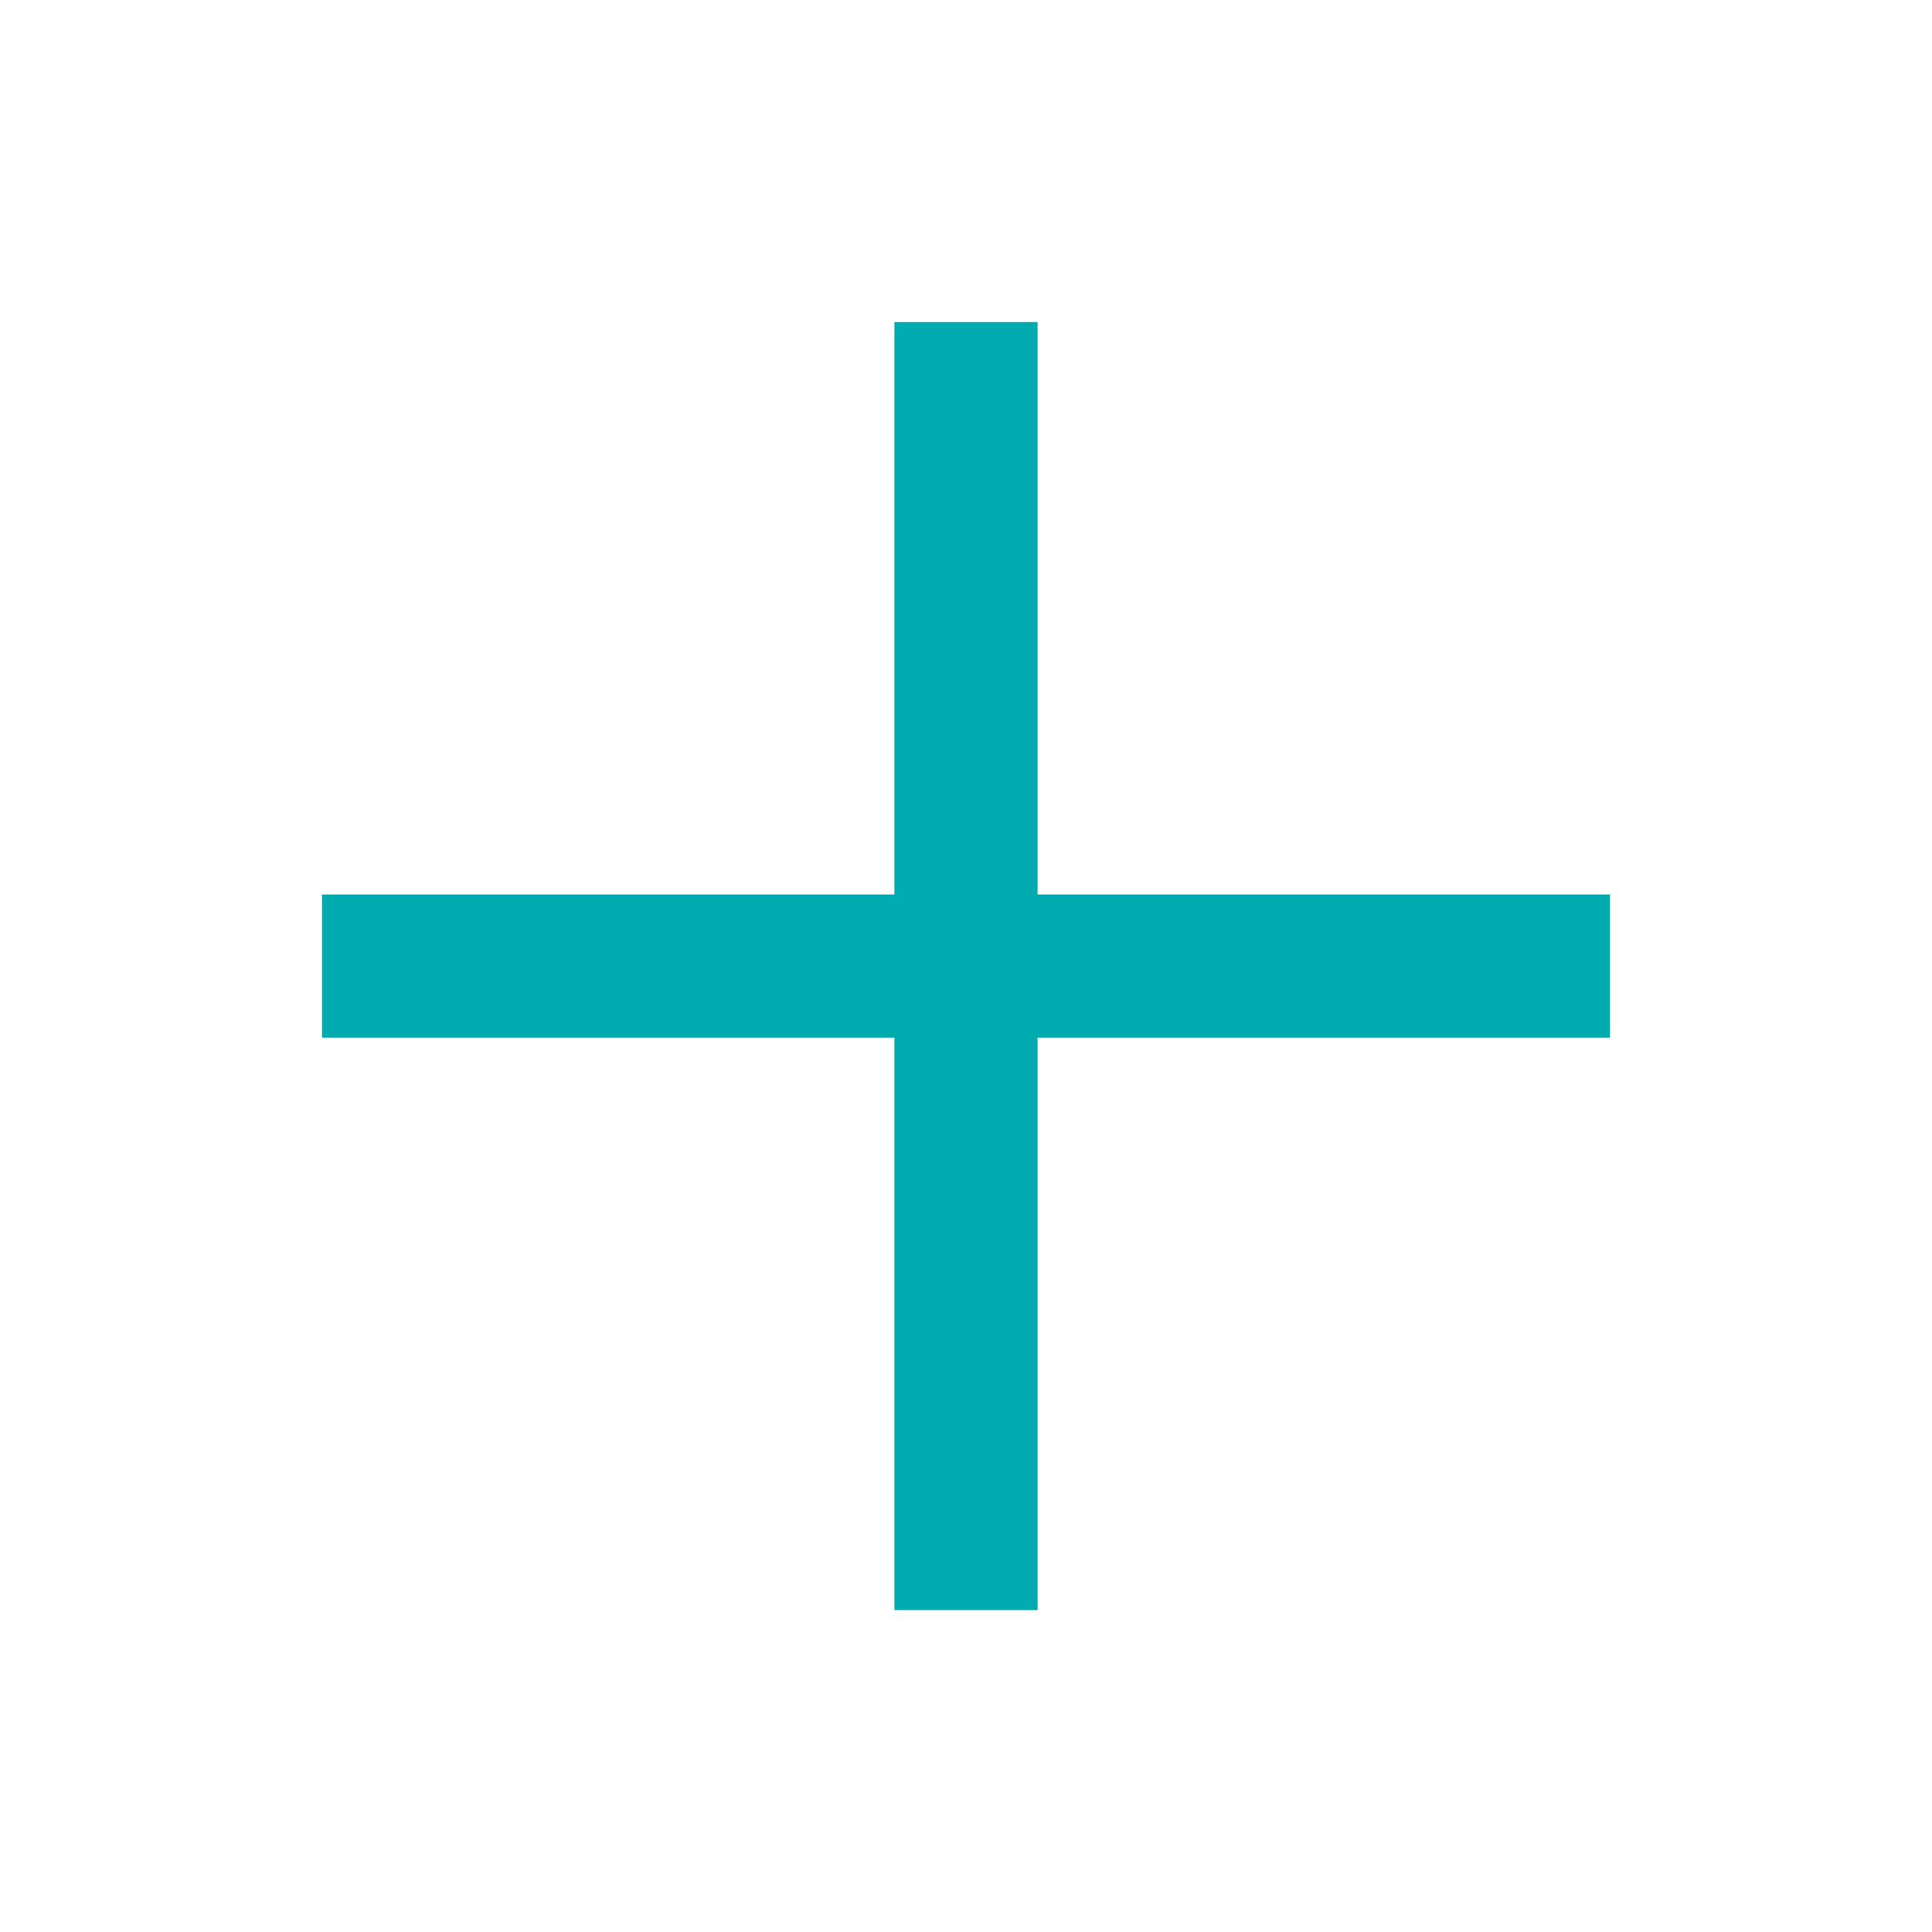
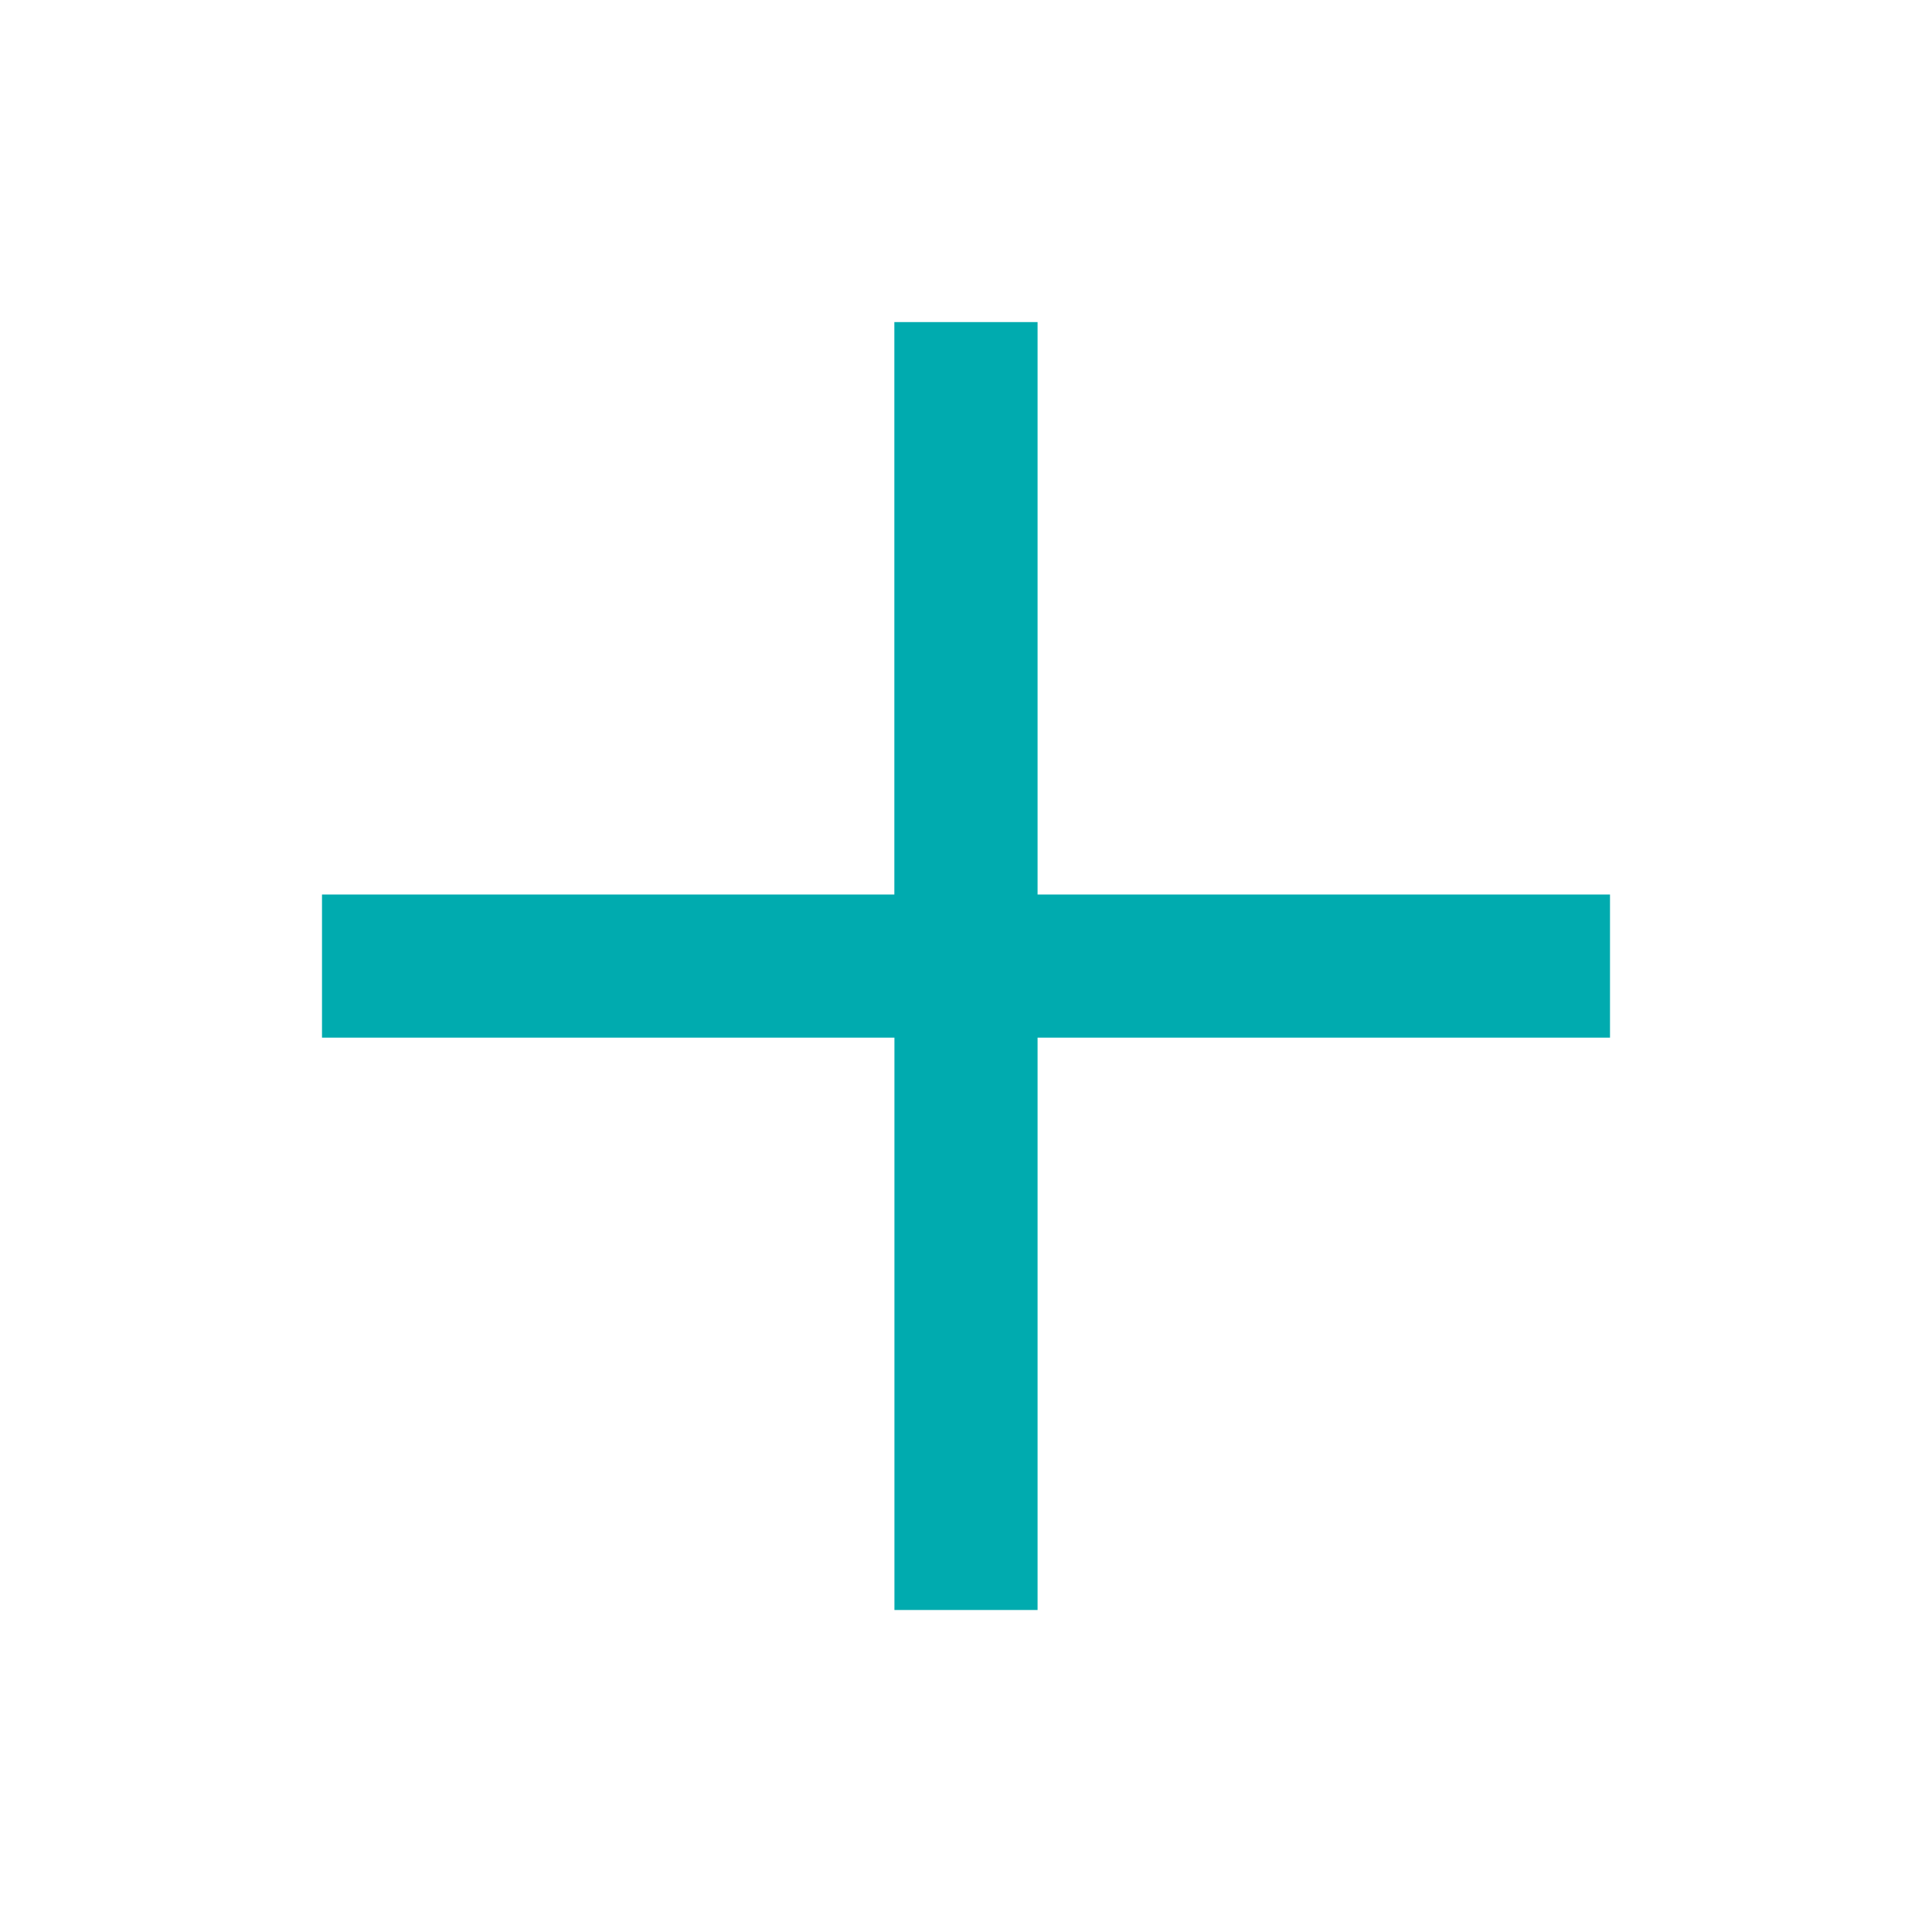
- <svg xmlns="http://www.w3.org/2000/svg" width="24px" height="24px" viewBox="0 0 24 24" version="1.1">
-   <g id="Virtual-Hospital" stroke="none" stroke-width="1" fill="none" fill-rule="evenodd">
-     <g id="Modals" transform="translate(-617, -3256)">
-       <g id="Group-28-Copy-5" transform="translate(105, 2998)">
-         <g id="Group-11-Copy" transform="translate(32, 204)">
-           <g id="Input/Dropdown" transform="translate(0, 42)">
-             <g id="add" transform="translate(480, 12)">
-               <g id="Frame_-_24px">
-                 <rect id="Rectangle" x="0" y="0.001" width="24" height="24" />
-               </g>
-               <g id="Line_Icons" transform="translate(4, 4)" fill="#00ABAF" fill-rule="nonzero">
-                 <polygon id="Path" points="16 7.112 8.889 7.112 8.889 0.001 7.111 0.001 7.111 7.112 0 7.112 0 8.89 7.111 8.89 7.111 16.001 8.889 16.001 8.889 8.89 16 8.89" />
-               </g>
-             </g>
-           </g>
-         </g>
-       </g>
-     </g>
+ <svg xmlns="http://www.w3.org/2000/svg" width="24" height="24">
+   <g fill="none" fill-rule="evenodd">
+     <path d="M0 .001h24v24H0z" />
+     <path d="M20 11.112h-7.111V4.001H11.11v7.111H4v1.778h7.111V20h1.778V12.89H20z" fill="#00ABAF" fill-rule="nonzero" />
  </g>
</svg>
